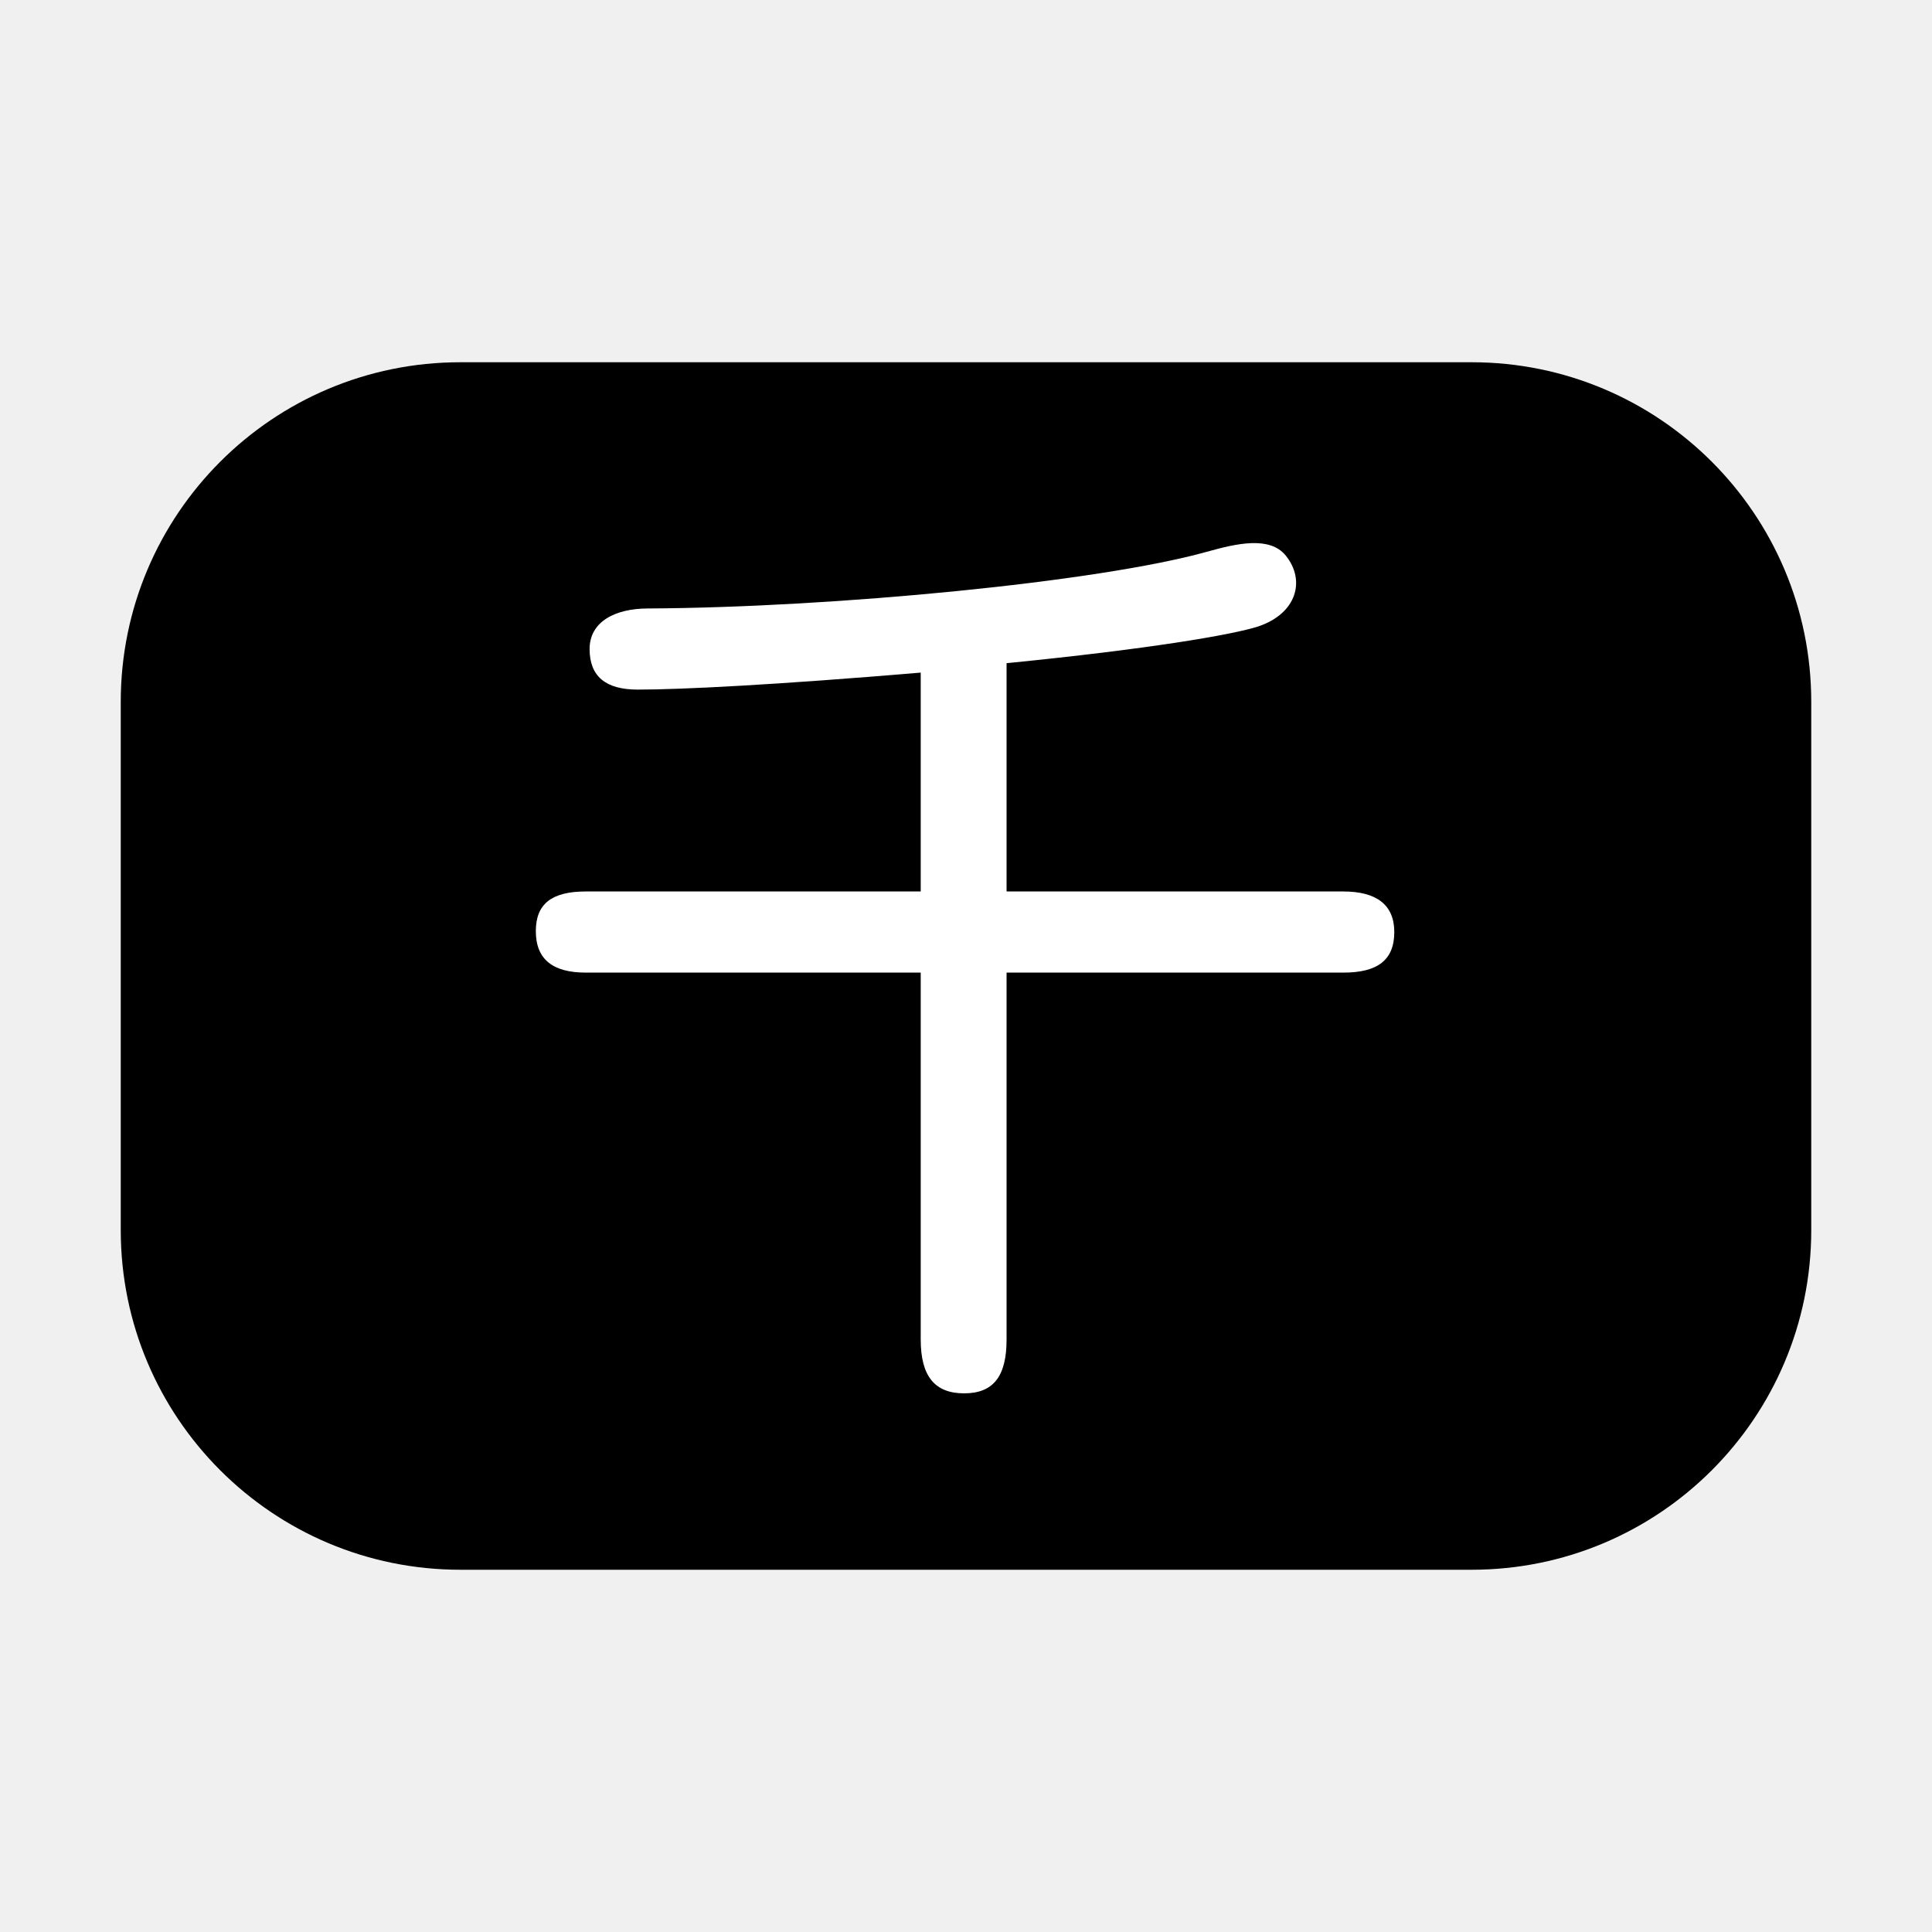
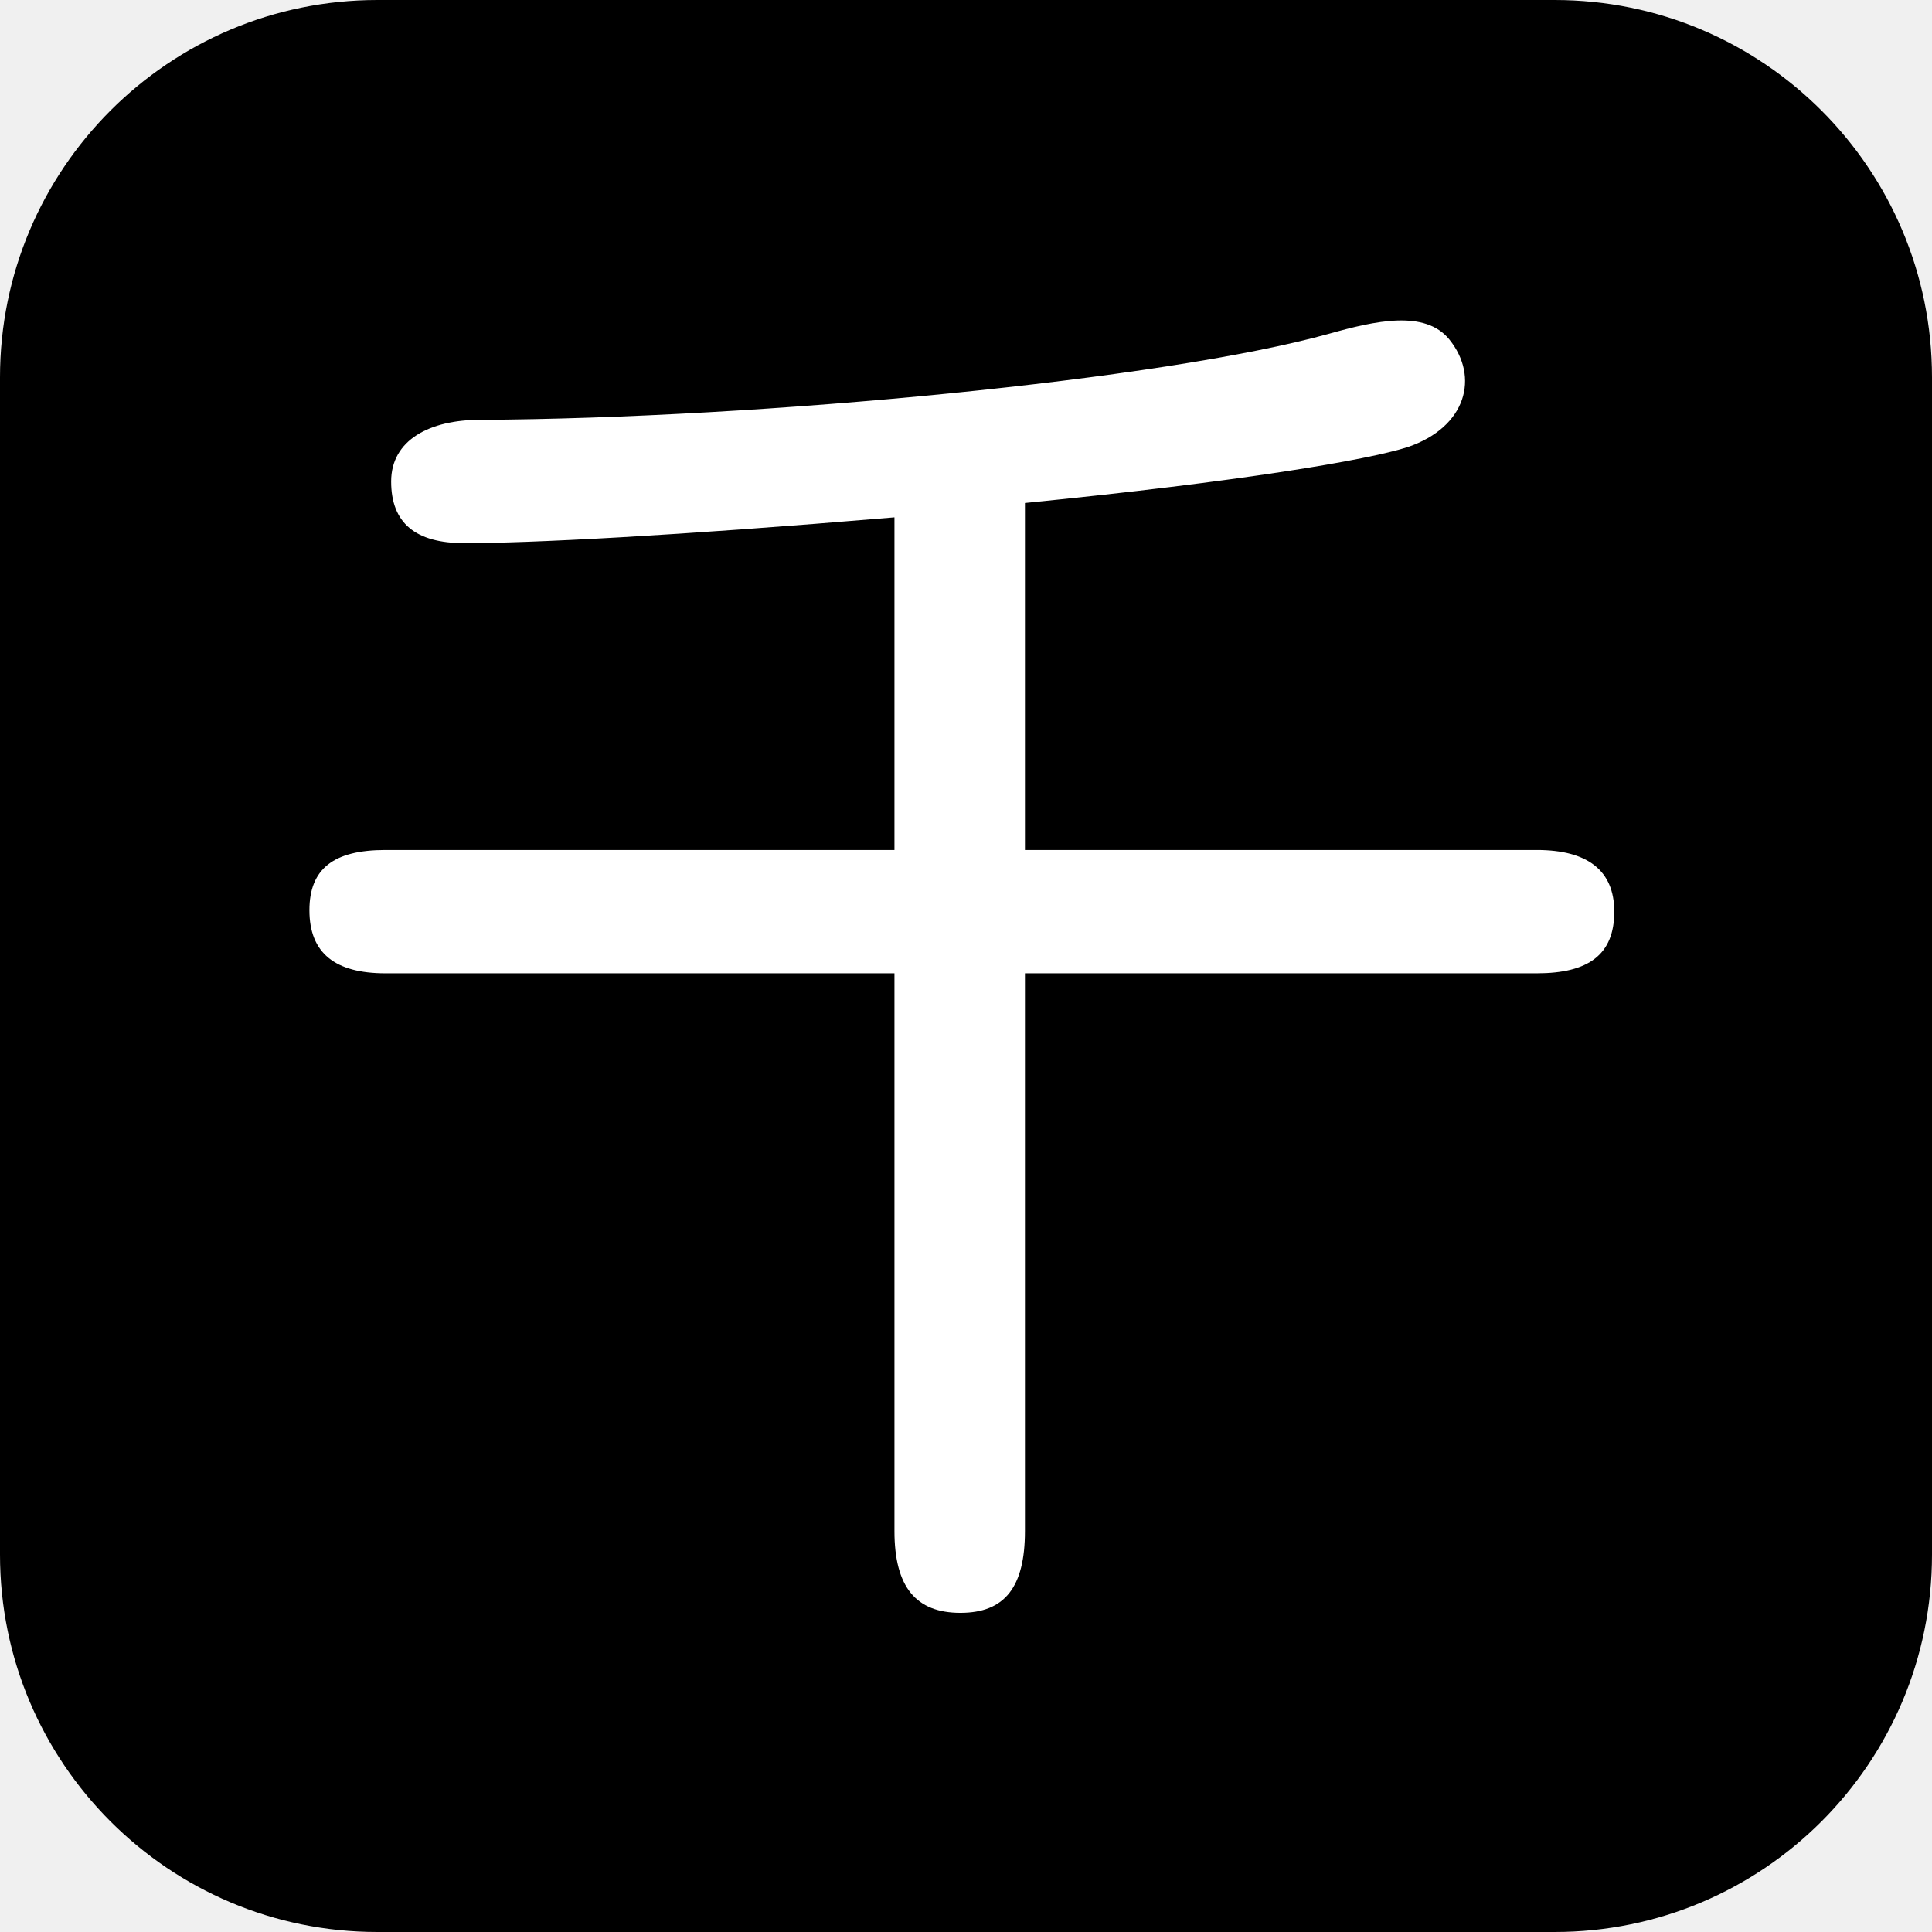
- <svg xmlns="http://www.w3.org/2000/svg" viewBox="0 0 1024 1024" role="img" aria-labelledby="title desc">
-   <rect id="template-field" x="64" y="192" width="896" height="640" rx="180" fill="#000" />
-   <path id="glyph-chi-cutout-source" transform="translate(284 284) scale(0.5)" d="M 454 909 C 485 909 499 891 499 852 L 499 463 L 856 463 C 892 463 910 450 910 420 C 910 391 891 377 856 377 L 499 377 L 499 135 C 650 120 738 105 766 96 C 807 82 816 47 795 21 C 778 0 743 8 711 17 C 596 49 316 76 119 77 C 84 77 57 91 57 120 C 57 149 74 163 108 163 C 154 163 254 158 408 145 L 408 377 L 53 377 C 17 377 0 390 0 419 C 0 449 18 463 53 463 L 408 463 L 408 852 C 408 891 423 909 454 909 Z" fill="#fff" />
+ <svg xmlns="http://www.w3.org/2000/svg" width="1024" height="1024" viewBox="0 0 1024 1024" role="img" aria-labelledby="title desc">
+   <rect id="template-field" width="1024" height="1024" rx="200" fill="#000" />
+   <path id="glyph-chi-cutout-source" transform="translate(164 164) scale(0.76)" d="M 454 909 C 485 909 499 891 499 852 L 499 463 L 856 463 C 892 463 910 450 910 420 C 910 391 891 377 856 377 L 499 377 L 499 135 C 650 120 738 105 766 96 C 807 82 816 47 795 21 C 778 0 743 8 711 17 C 596 49 316 76 119 77 C 84 77 57 91 57 120 C 57 149 74 163 108 163 C 154 163 254 158 408 145 L 408 377 L 53 377 C 17 377 0 390 0 419 C 0 449 18 463 53 463 L 408 463 L 408 852 C 408 891 423 909 454 909 Z" fill="#fff" />
</svg>
